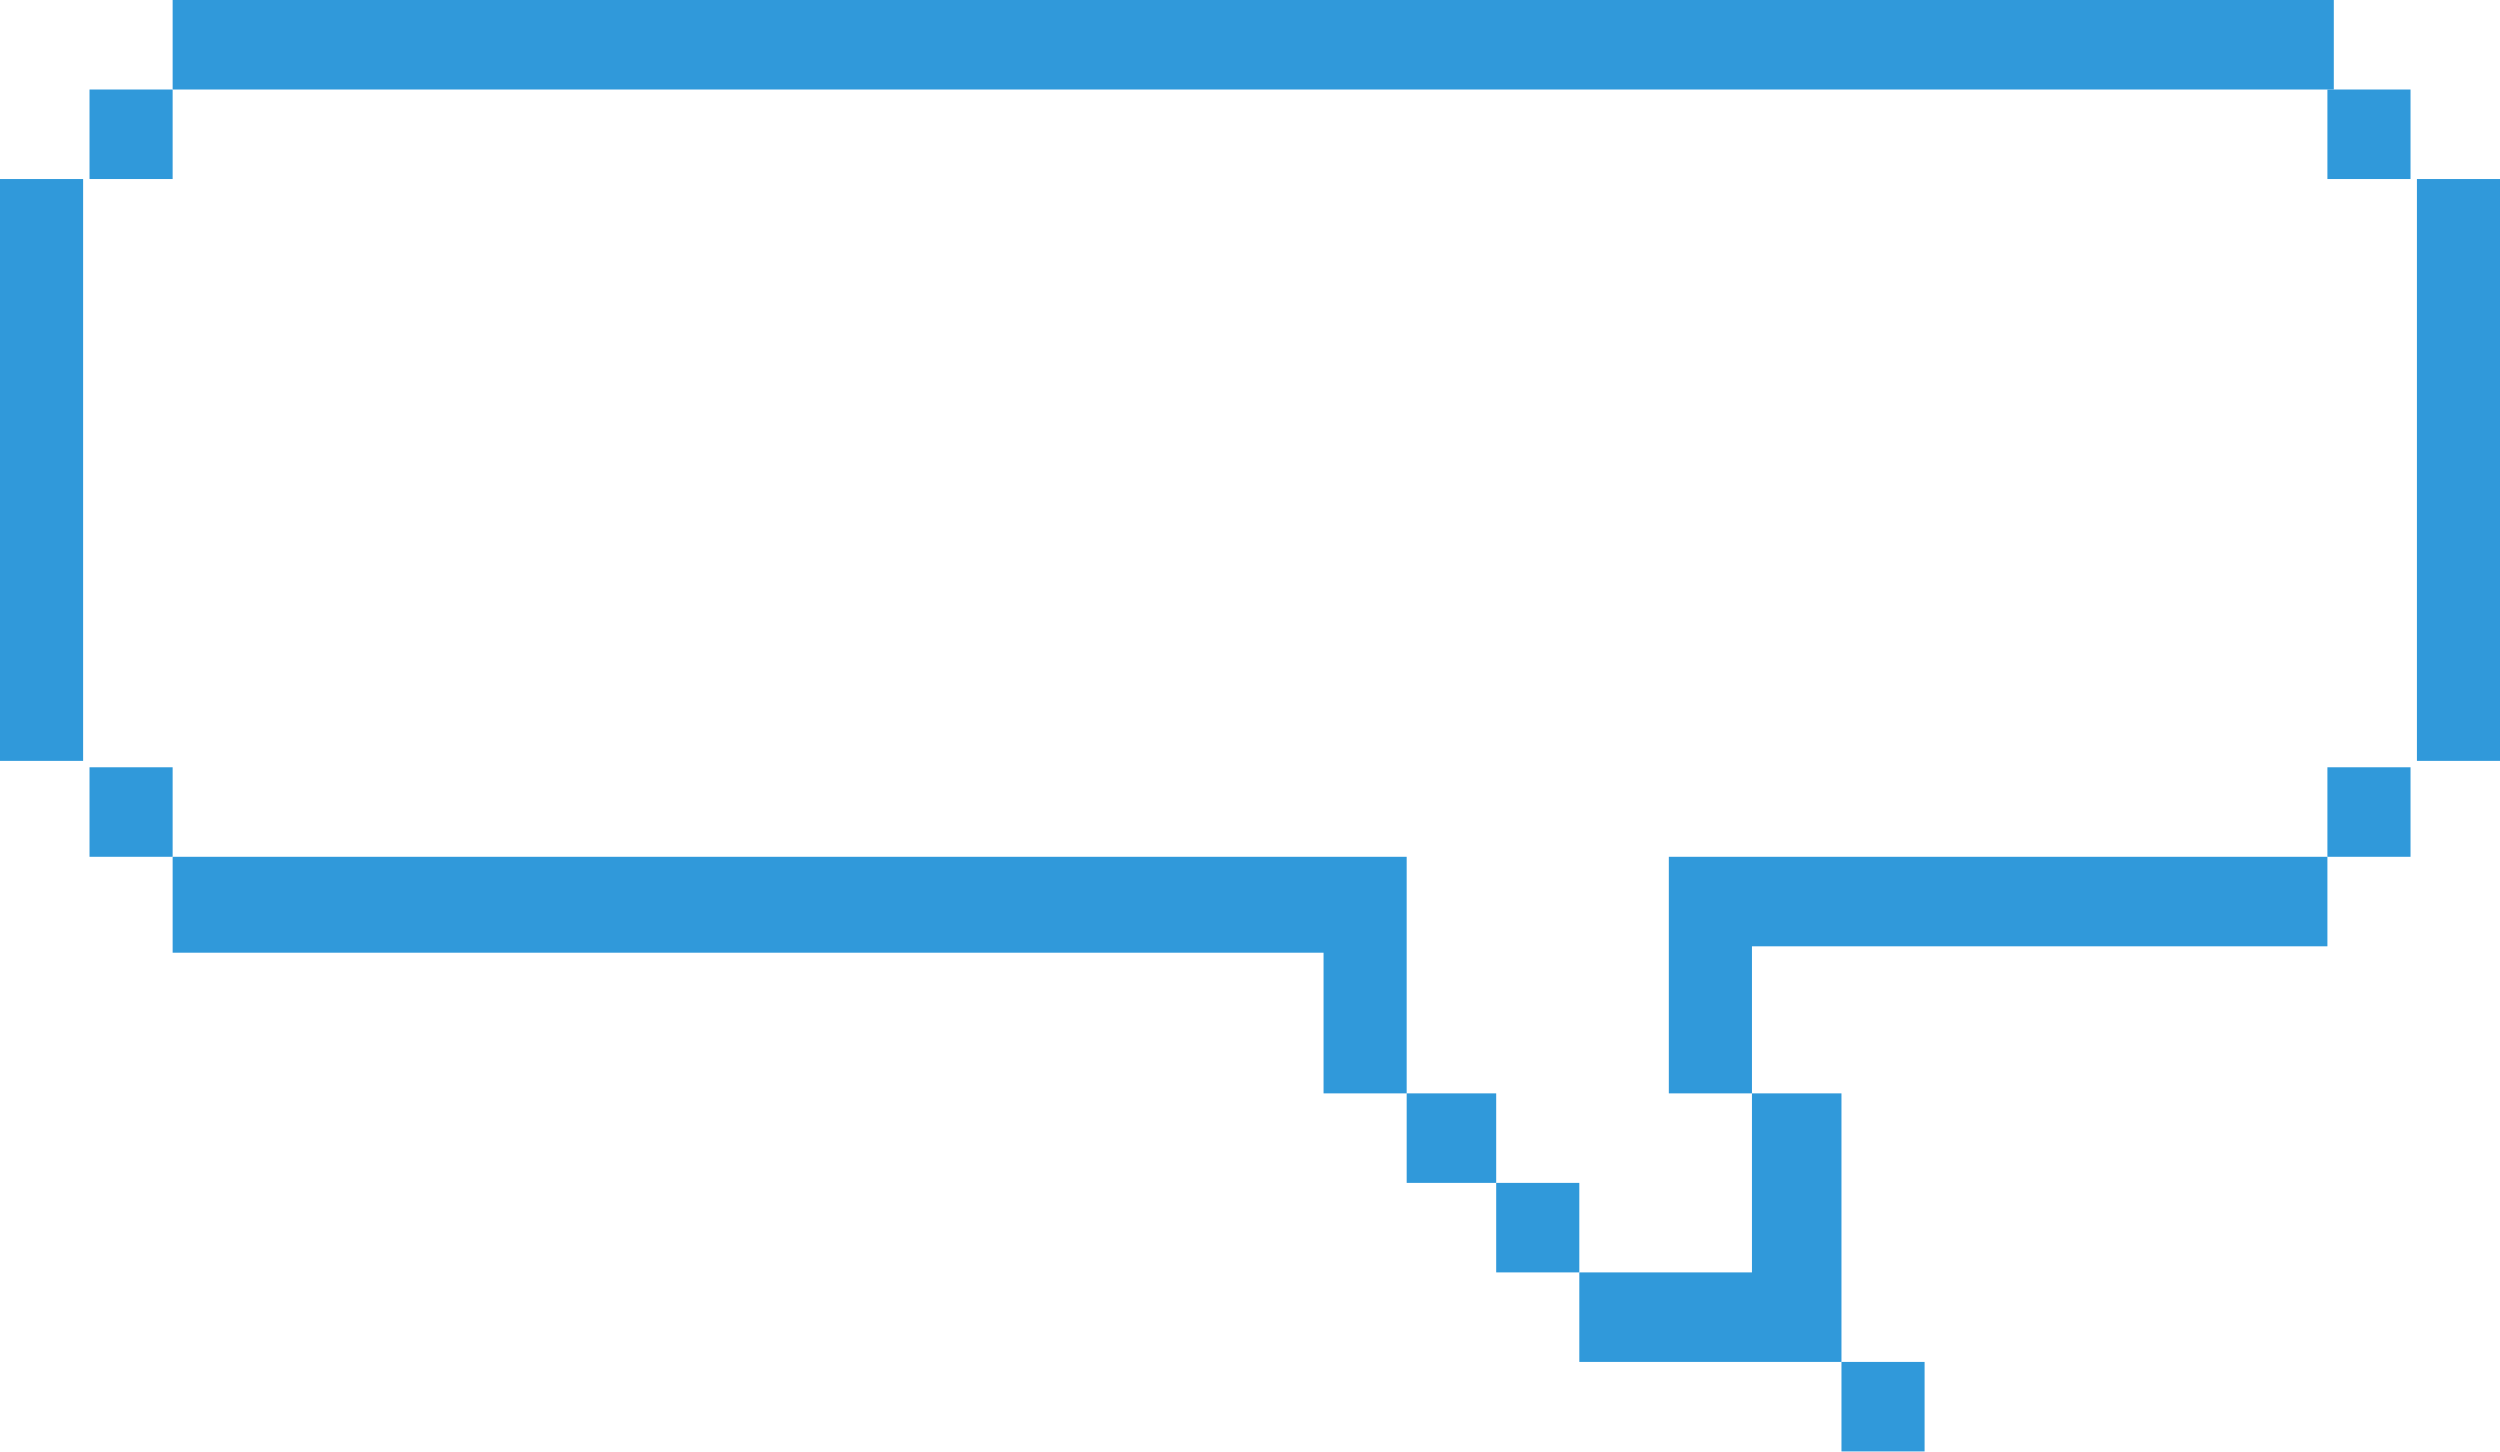
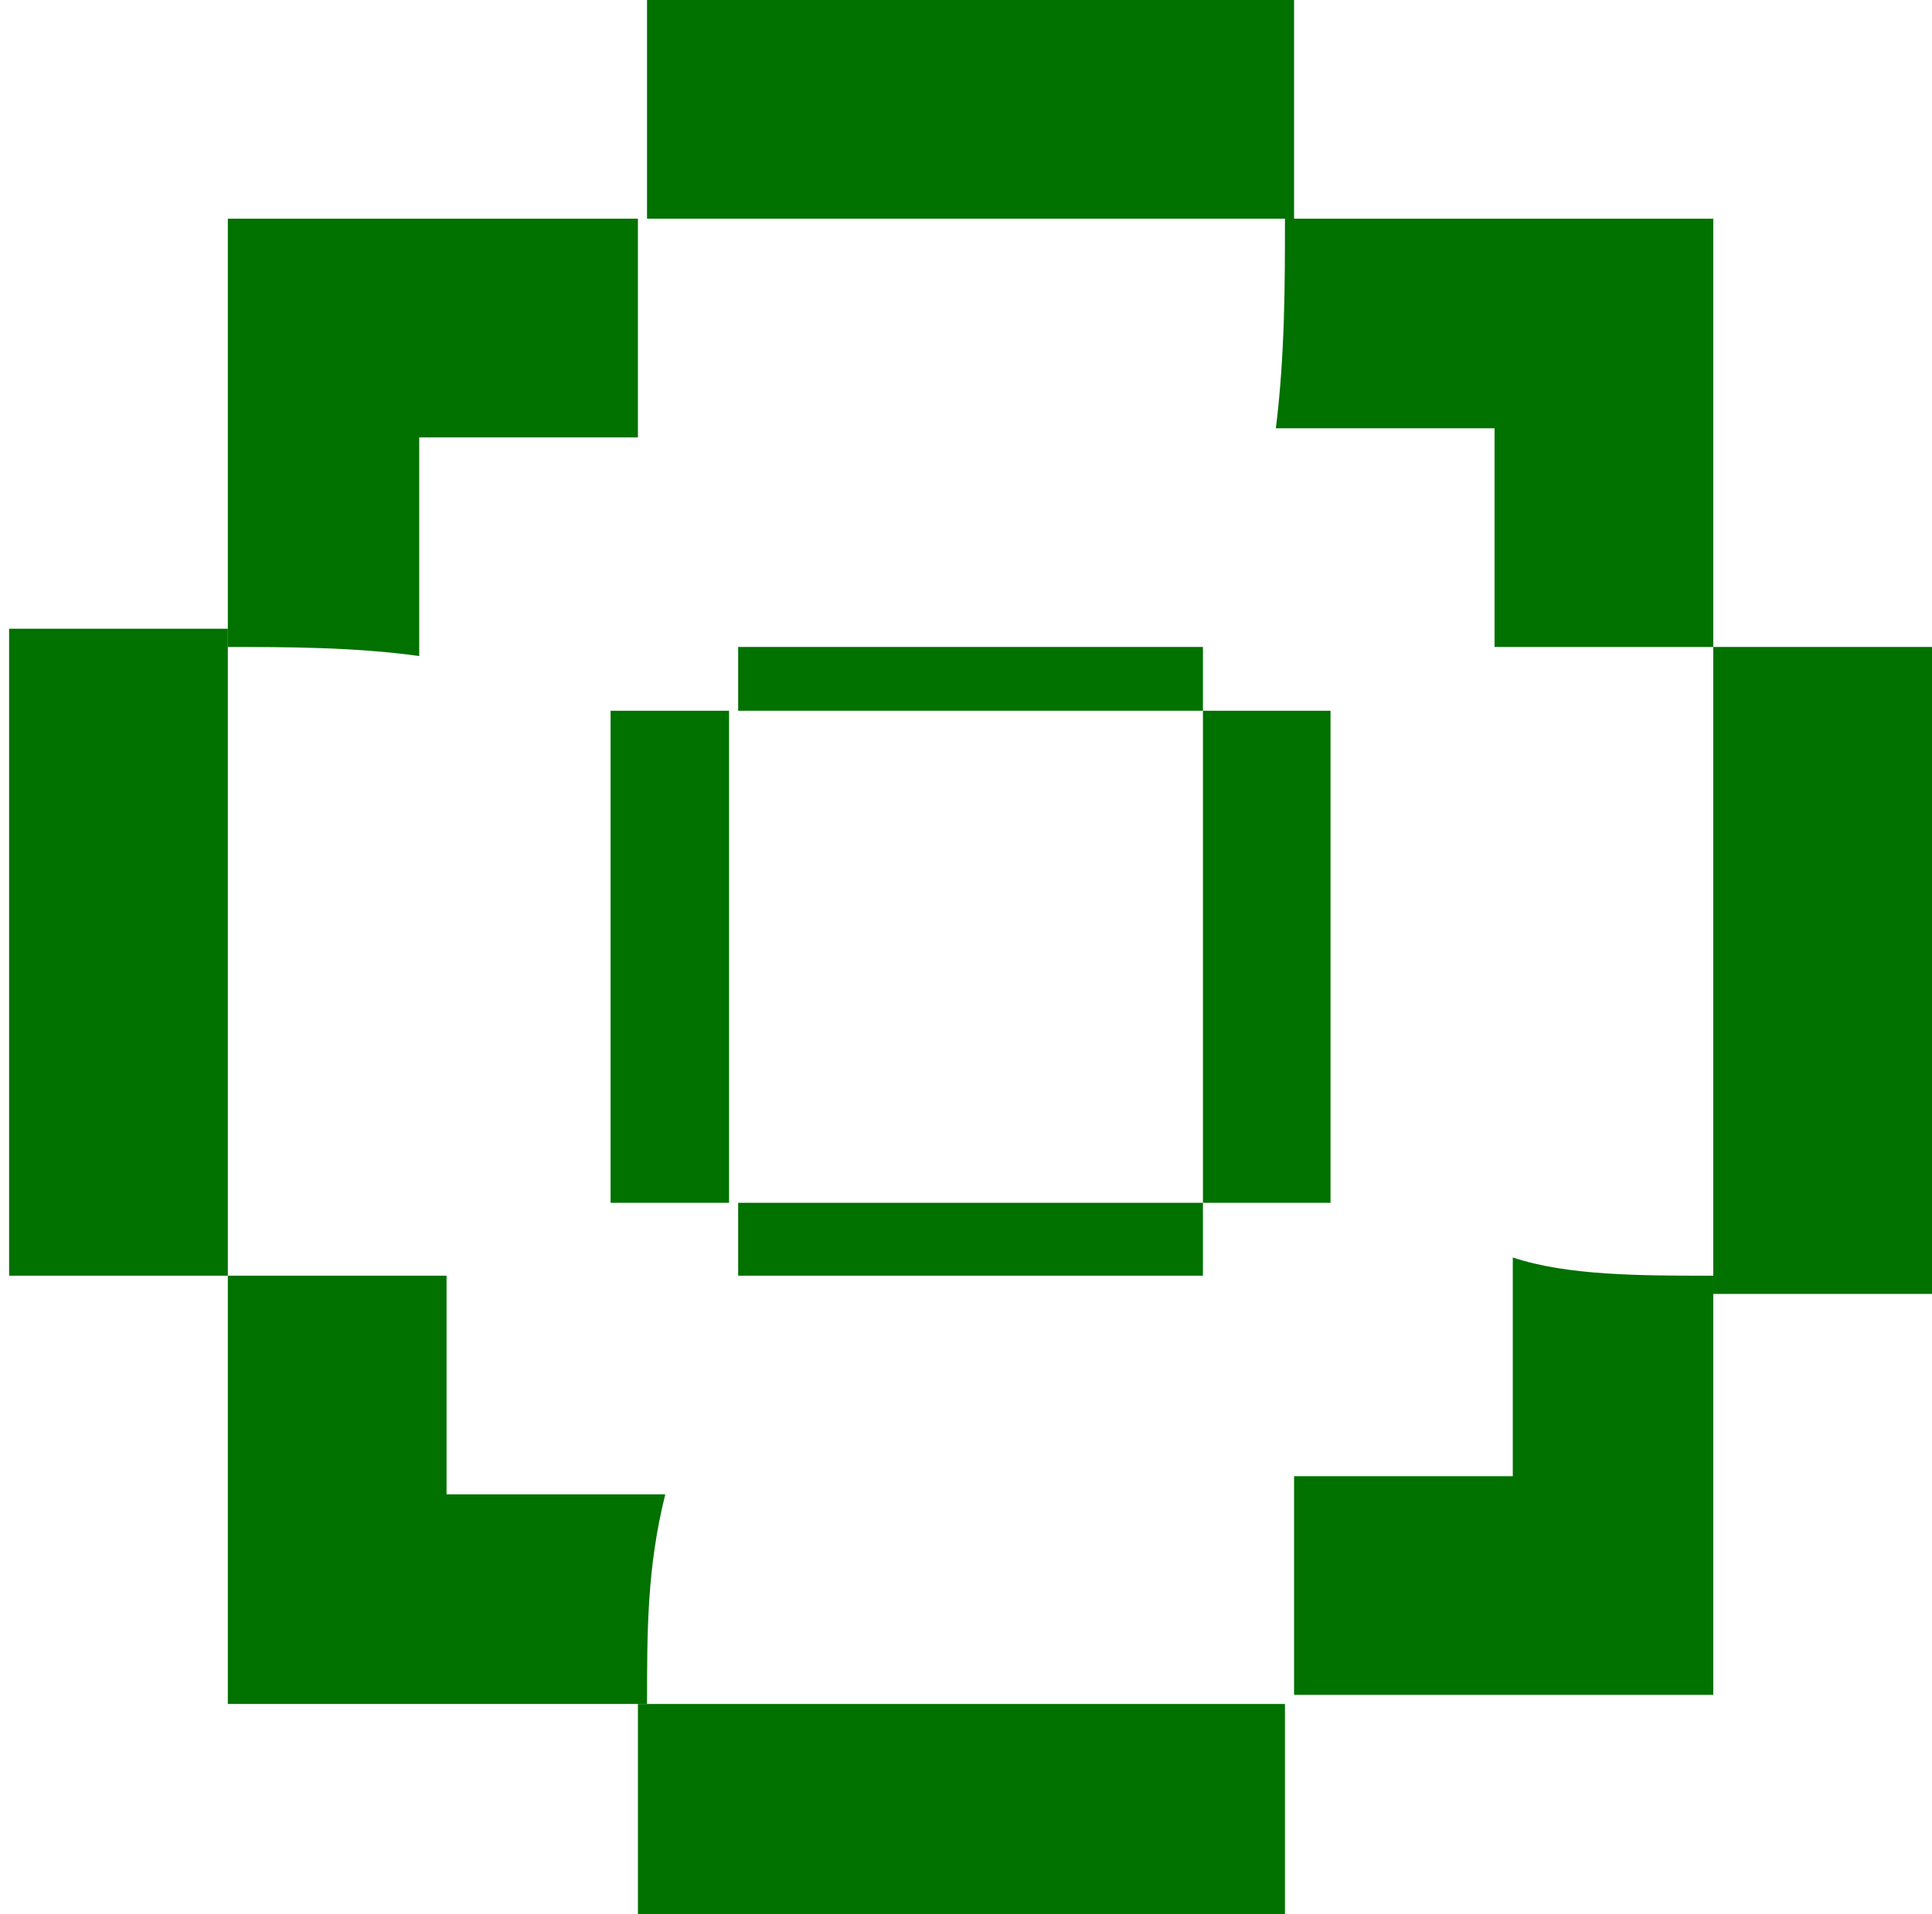
- <svg xmlns="http://www.w3.org/2000/svg" id="svg309" version="1.1" viewBox="0 0 10.345 6.006" height="6.006mm" width="10.345mm">
-   <defs id="defs303" />
-   <g transform="translate(-111.7672,-110.8932)" id="layer1">
-     <g transform="matrix(0.2645833,0,0,0.2645833,132.9074,40.99029)" id="g690">
-       <rect fill="#3099da" height="1.4" width="1.3" class="st11" y="265.6" x="-43.5" id="rect670" />
-       <rect fill="#3099da" height="1.4" width="1.3" class="st11" y="265.6" x="-78.5" id="rect672" />
-       <rect fill="#3099da" height="1.4" width="1.3" class="st11" y="276.2" x="-43.5" id="rect674" />
-       <polygon fill="#3099da" points="-56.5,284.1 -55.2,284.1 -55.2,282.7 -56.5,282.7 -56.5,281.3 -57.9,281.3 -57.9,279.1 -57.9,277.6 -59.2,277.6 -77.2,277.6 -77.2,279.1 -59.2,279.1 -59.2,281.3 -57.9,281.3 -57.9,282.7 -56.5,282.7 " class="st11" id="polygon676" />
-       <rect fill="#3099da" height="1.4" width="1.3" class="st11" y="285.5" x="-51.1" id="rect678" />
-       <rect fill="#3099da" height="1.4" width="1.3" class="st11" y="276.2" x="-78.5" id="rect680" />
-       <rect fill="#3099da" height="9.1" width="1.3" class="st11" y="267" x="-79.9" id="rect682" />
-       <rect fill="#3099da" height="9.1" width="1.3" class="st11" y="267" x="-42.1" id="rect684" />
-       <rect fill="#3099da" height="1.4" width="33.8" class="st11" y="264.2" x="-77.2" id="rect686" />
-       <polygon fill="#3099da" points="-52.5,279 -43.5,279 -43.5,277.6 -53.8,277.6 -53.8,281.3 -52.5,281.3 -52.5,284.1 -55.2,284.1 -55.2,285.5 -52.5,285.5 -51.3,285.5 -51.1,285.5 -51.1,281.3 -52.5,281.3 " class="st11" id="polygon688" />
+ <svg xmlns="http://www.w3.org/2000/svg" version="1.1" id="svg309" x="0px" y="0px" viewBox="0 0 21.2 21" style="enable-background:new 0 0 21.2 21;" xml:space="preserve">
+   <style type="text/css">
+ 	.st0{fill:#017100;}
+ </style>
+   <g>
+     <g>
+       <g>
+         <path class="st0" d="M7.1,2.4c0-0.8,0-1.6,0-2.4c2.4,0,4.7,0,7.1,0c0,0.8,0,1.6,0,2.4l0,0C11.8,2.4,9.4,2.4,7.1,2.4L7.1,2.4z" />
+         <path class="st0" d="M2.5,14c-0.8,0-1.6,0-2.4,0c0-2.4,0-4.7,0-7.1c0.8,0,1.6,0,2.4,0l0,0C2.5,9.4,2.5,11.8,2.5,14L2.5,14z" />
+         <path class="st0" d="M18.8,7.1c0.8,0,1.6,0,2.4,0c0,2.4,0,4.7,0,7.1c-0.8,0-1.6,0-2.4,0l0,0C18.8,11.8,18.8,9.4,18.8,7.1     L18.8,7.1z" />
+         <path class="st0" d="M14.1,18.7c0,0.8,0,1.6,0,2.4c-2.4,0-4.7,0-7.1,0c0-0.8,0-1.6,0-2.4l0,0C9.4,18.7,11.8,18.7,14.1,18.7     L14.1,18.7z" />
+         <path class="st0" d="M2.5,7.1c0-1.3,0-2.8,0-4.1c0-0.1,0-0.2,0-0.6c0.1,0,0.1,0,0.1,0c1.3,0,2.9,0,4.3,0h0.1l0,0     c0,0.8,0,1.6,0,2.4c-0.8,0-1.6,0-2.4,0c0,0.8,0,1.6,0,2.4C3.9,7.1,3.1,7.1,2.5,7.1L2.5,7.1z" />
+         <path class="st0" d="M14.1,2.4c1.2,0,2.7,0,3.9,0c0.2,0,0.6,0,0.8,0c0,1.6,0,3,0,4.7l0,0c-0.8,0-1.6,0-2.4,0c0-0.8,0-1.6,0-2.4     c-0.8,0-1.6,0-2.4,0C14.1,3.9,14.1,3.1,14.1,2.4L14.1,2.4z" />
+         <path class="st0" d="M7.1,18.7c-1.3,0-2.8,0-4,0c-0.1,0-0.4,0-0.6,0c0-0.1,0-0.2,0-0.4c0-1.3,0-2.8,0-4.1V14l0,0     c0.8,0,1.6,0,2.4,0c0,0.8,0,1.6,0,2.4c0.8,0,1.6,0,2.4,0C7.1,17.2,7.1,17.9,7.1,18.7L7.1,18.7z" />
+         <path class="st0" d="M18.8,14c0,1.6,0,3,0,4.6l0,0l0,0c-1.6,0-3,0-4.6,0l0,0c0-0.8,0-1.6,0-2.4c0.8,0,1.6,0,2.4,0     c0-0.8,0-1.6,0-2.4C17.2,14,18,14,18.8,14L18.8,14z" />
+       </g>
+     </g>
+     <g>
+       <rect x="6.7" y="7.8" class="st0" width="1.3" height="5.4" />
+       <polygon class="st0" points="13.2,7.1 8.1,7.1 8.1,7.8 13.2,7.8 13.2,13.2 14.6,13.2 14.6,7.8 13.2,7.8   " />
+       <rect x="8.1" y="13.2" class="st0" width="5.1" height="0.8" />
    </g>
  </g>
</svg>
